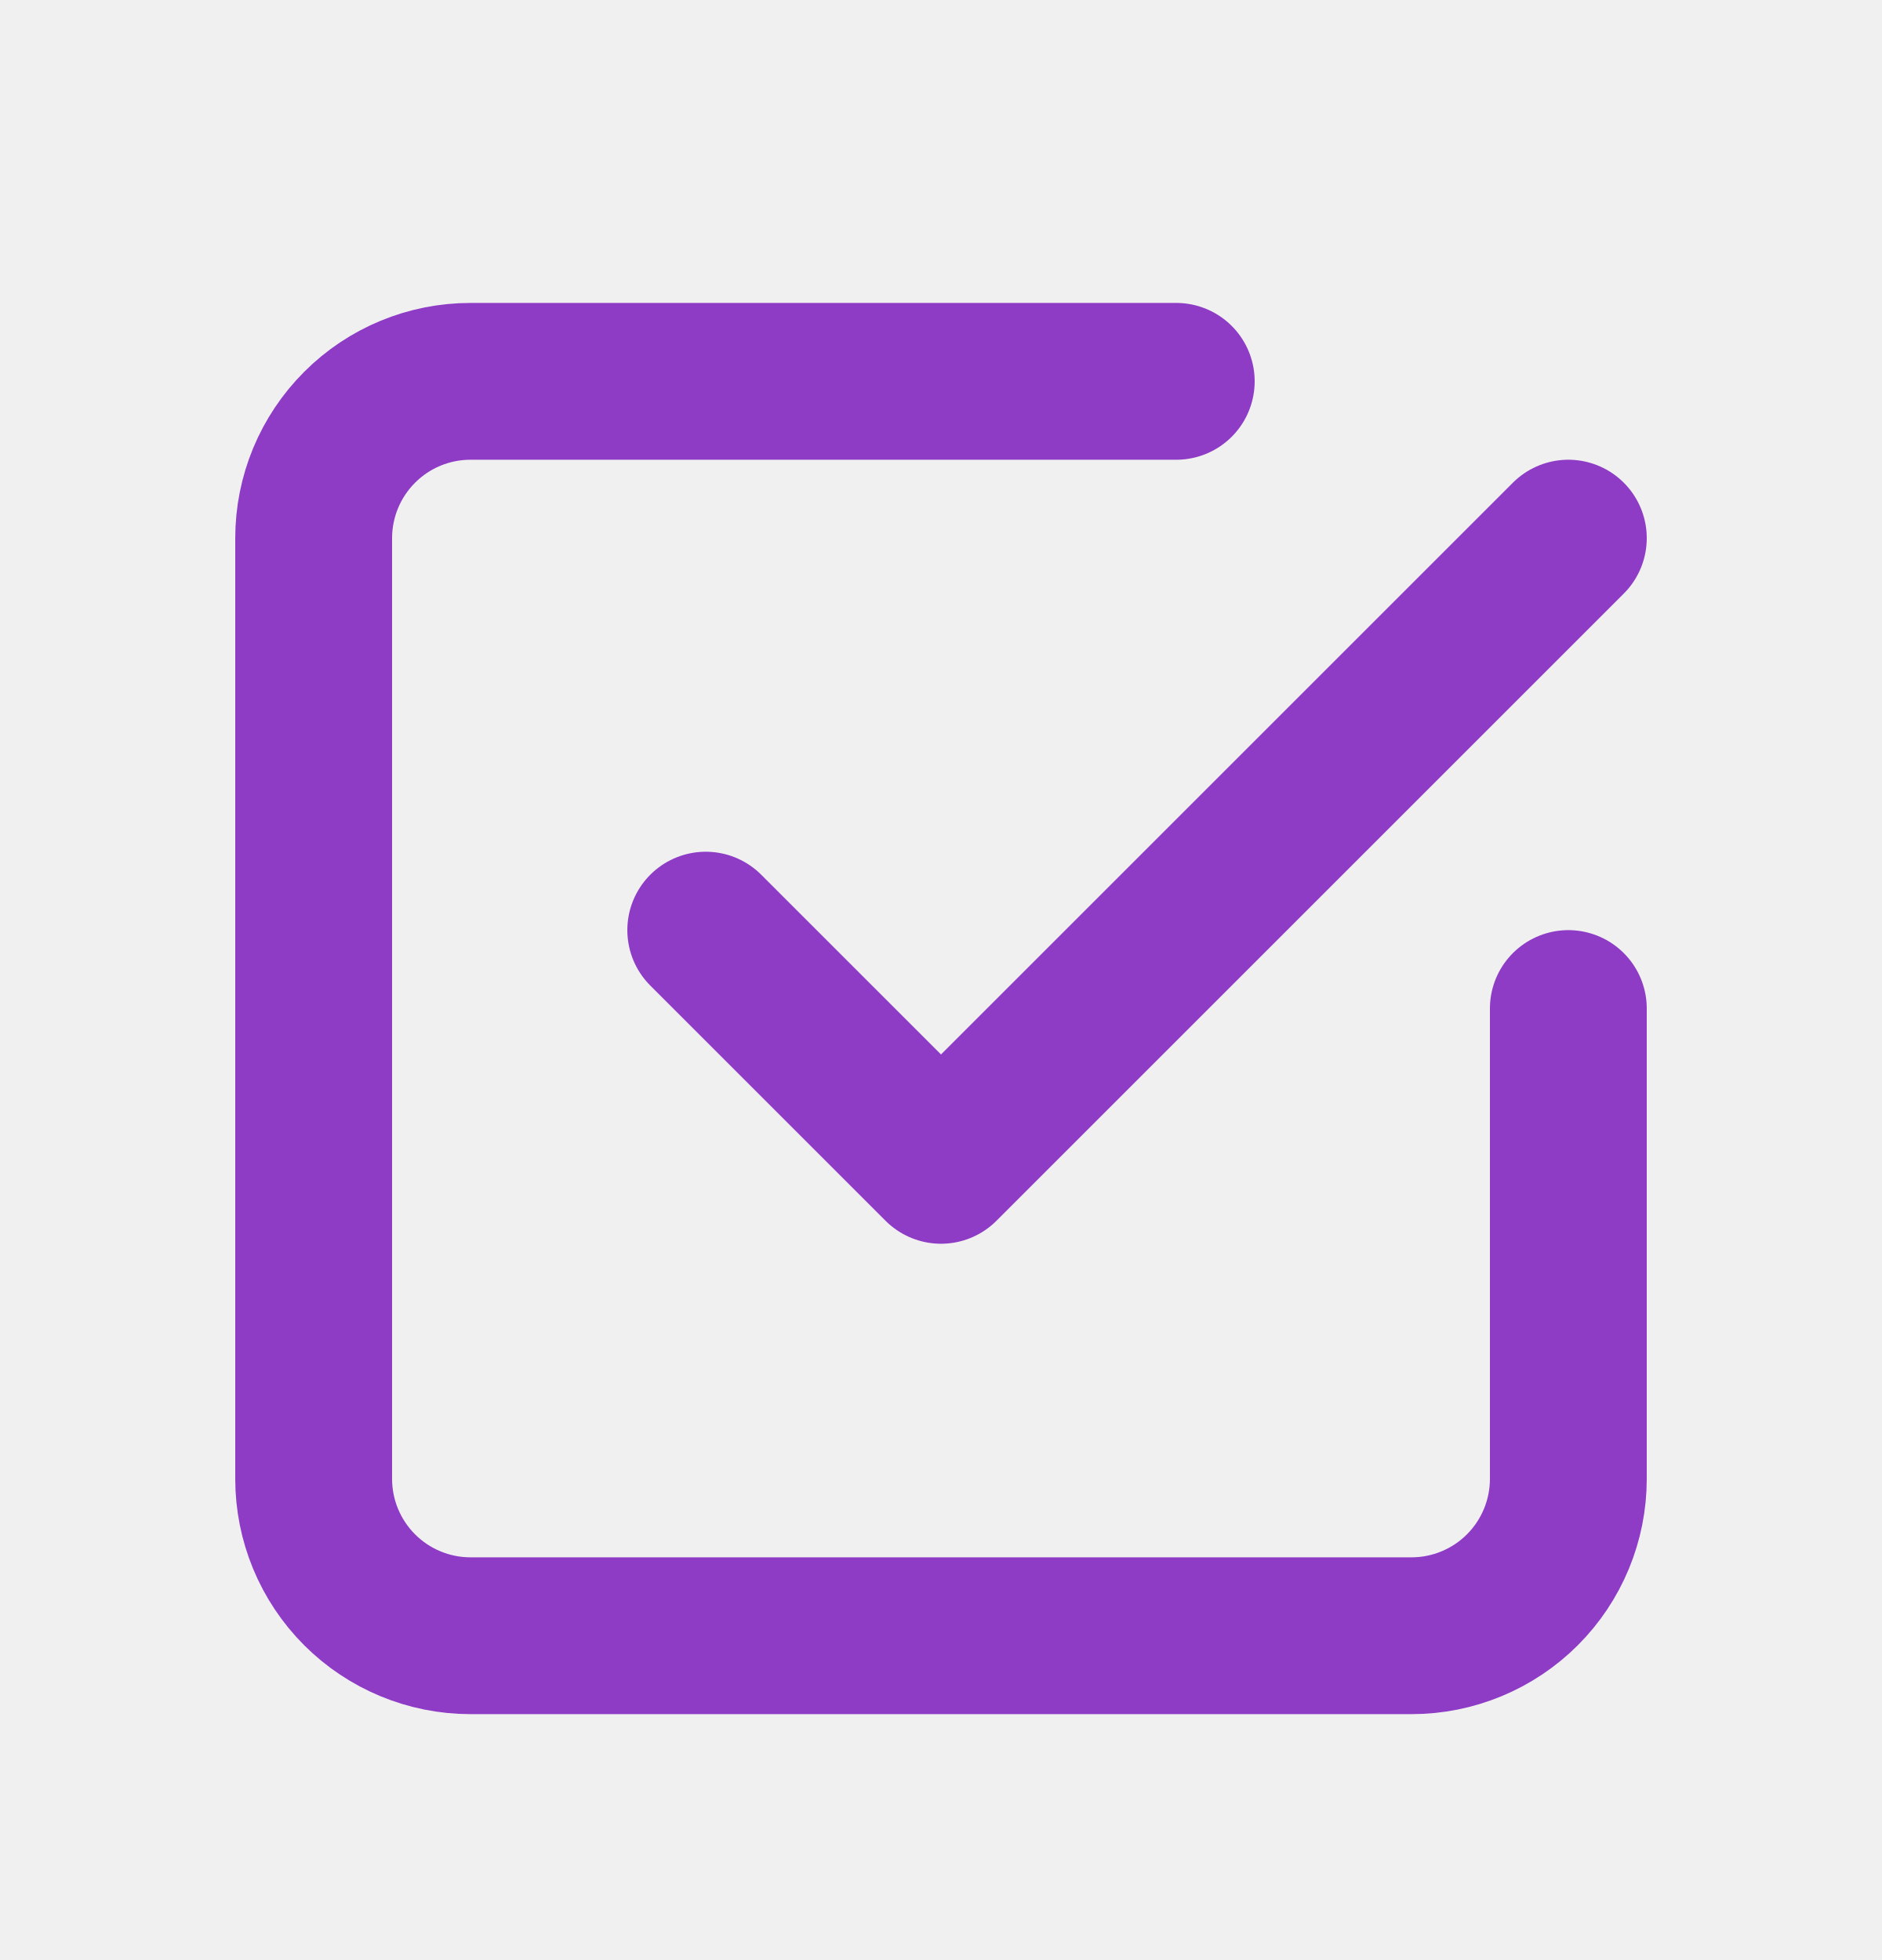
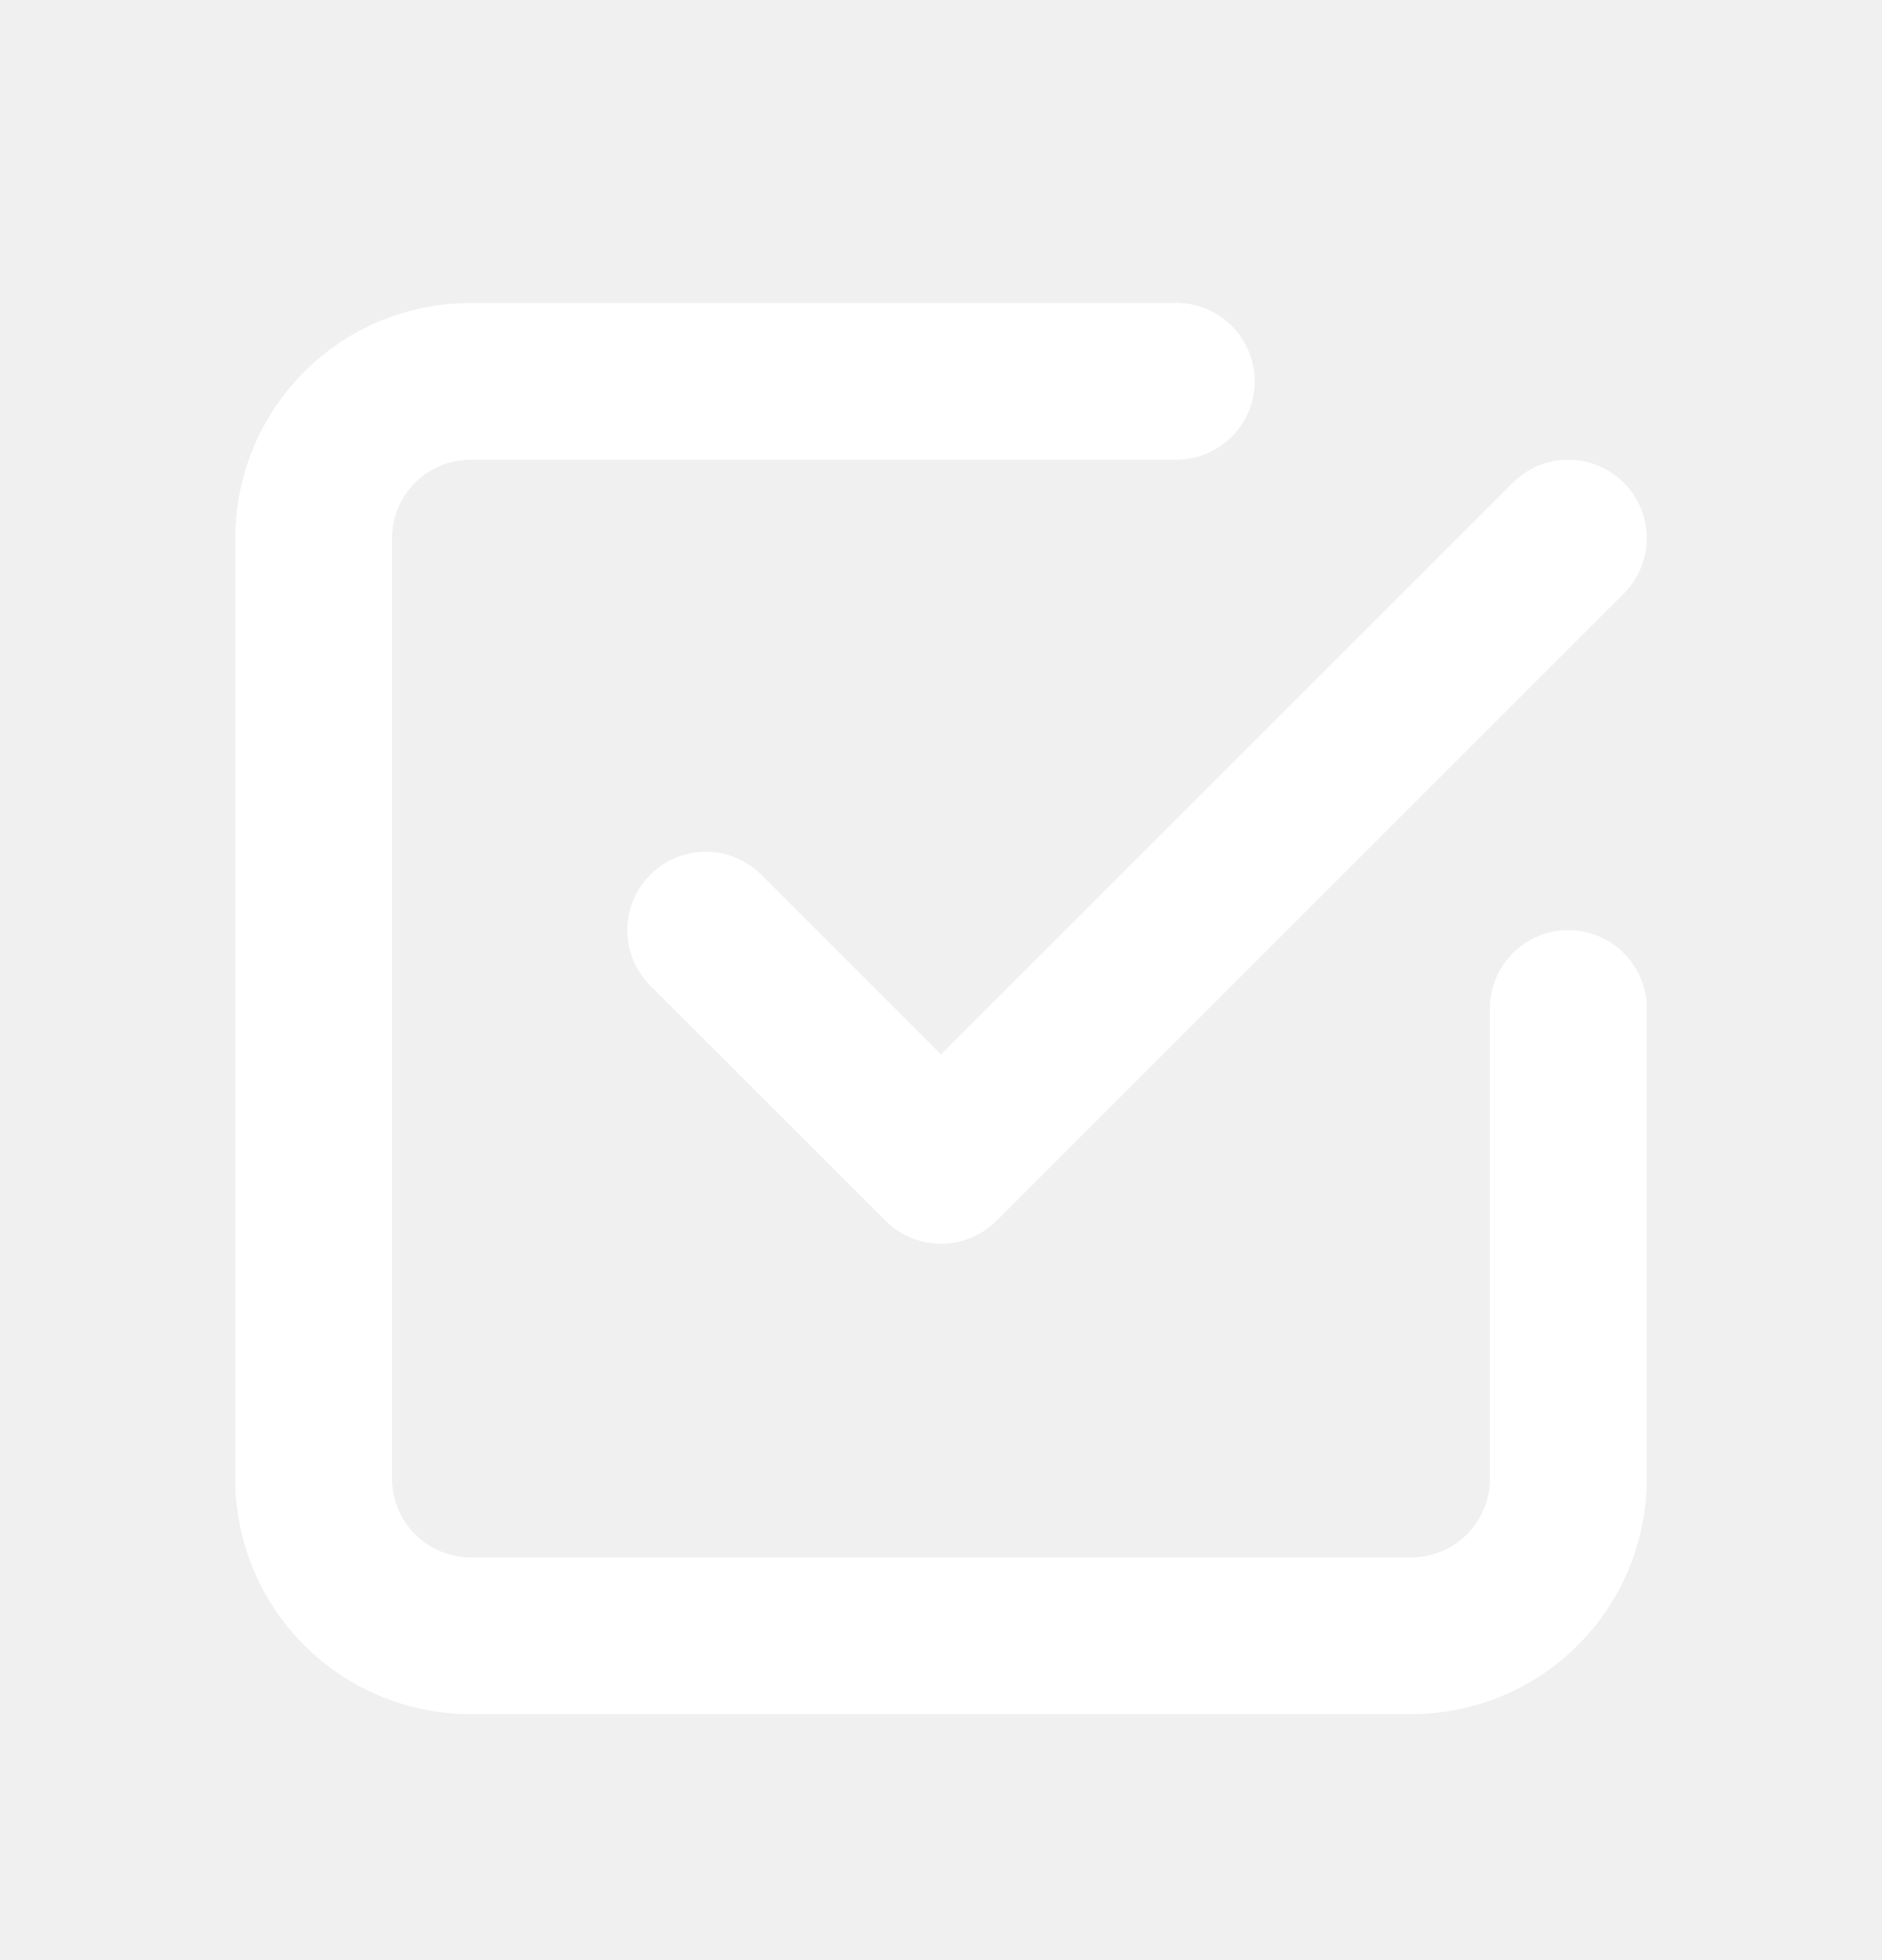
<svg xmlns="http://www.w3.org/2000/svg" width="24" height="25" viewBox="0 0 24 25" fill="none">
  <g clip-path="url(#clip0_242_25287)">
-     <path d="M9 11.864L12 14.864L20 6.864" stroke="#8e3bc6" stroke-width="2" stroke-linecap="round" stroke-linejoin="round" />
-     <path d="M20 12.864V18.864C20 19.394 19.789 19.903 19.414 20.278C19.039 20.653 18.53 20.864 18 20.864H6C5.47 20.864 4.961 20.653 4.586 20.278C4.211 19.903 4 19.394 4 18.864V6.864C4 6.333 4.211 5.825 4.586 5.45C4.961 5.074 5.47 4.864 6 4.864H15" stroke="#8e3bc6" stroke-width="2" stroke-linecap="round" stroke-linejoin="round" />
+     <path d="M9 11.864L12 14.864L20 6.864" stroke="#fff" stroke-width="2" stroke-linecap="round" stroke-linejoin="round" />
+     <path d="M20 12.864V18.864C20 19.394 19.789 19.903 19.414 20.278C19.039 20.653 18.53 20.864 18 20.864H6C5.47 20.864 4.961 20.653 4.586 20.278C4.211 19.903 4 19.394 4 18.864V6.864C4 6.333 4.211 5.825 4.586 5.45C4.961 5.074 5.47 4.864 6 4.864H15" stroke="#fff" stroke-width="2" stroke-linecap="round" stroke-linejoin="round" />
  </g>
  <defs>
    <clipPath id="clip0_242_25287">
      <rect width="24" height="24" fill="white" transform="translate(0 0.86377)" />
    </clipPath>
  </defs>
</svg>
